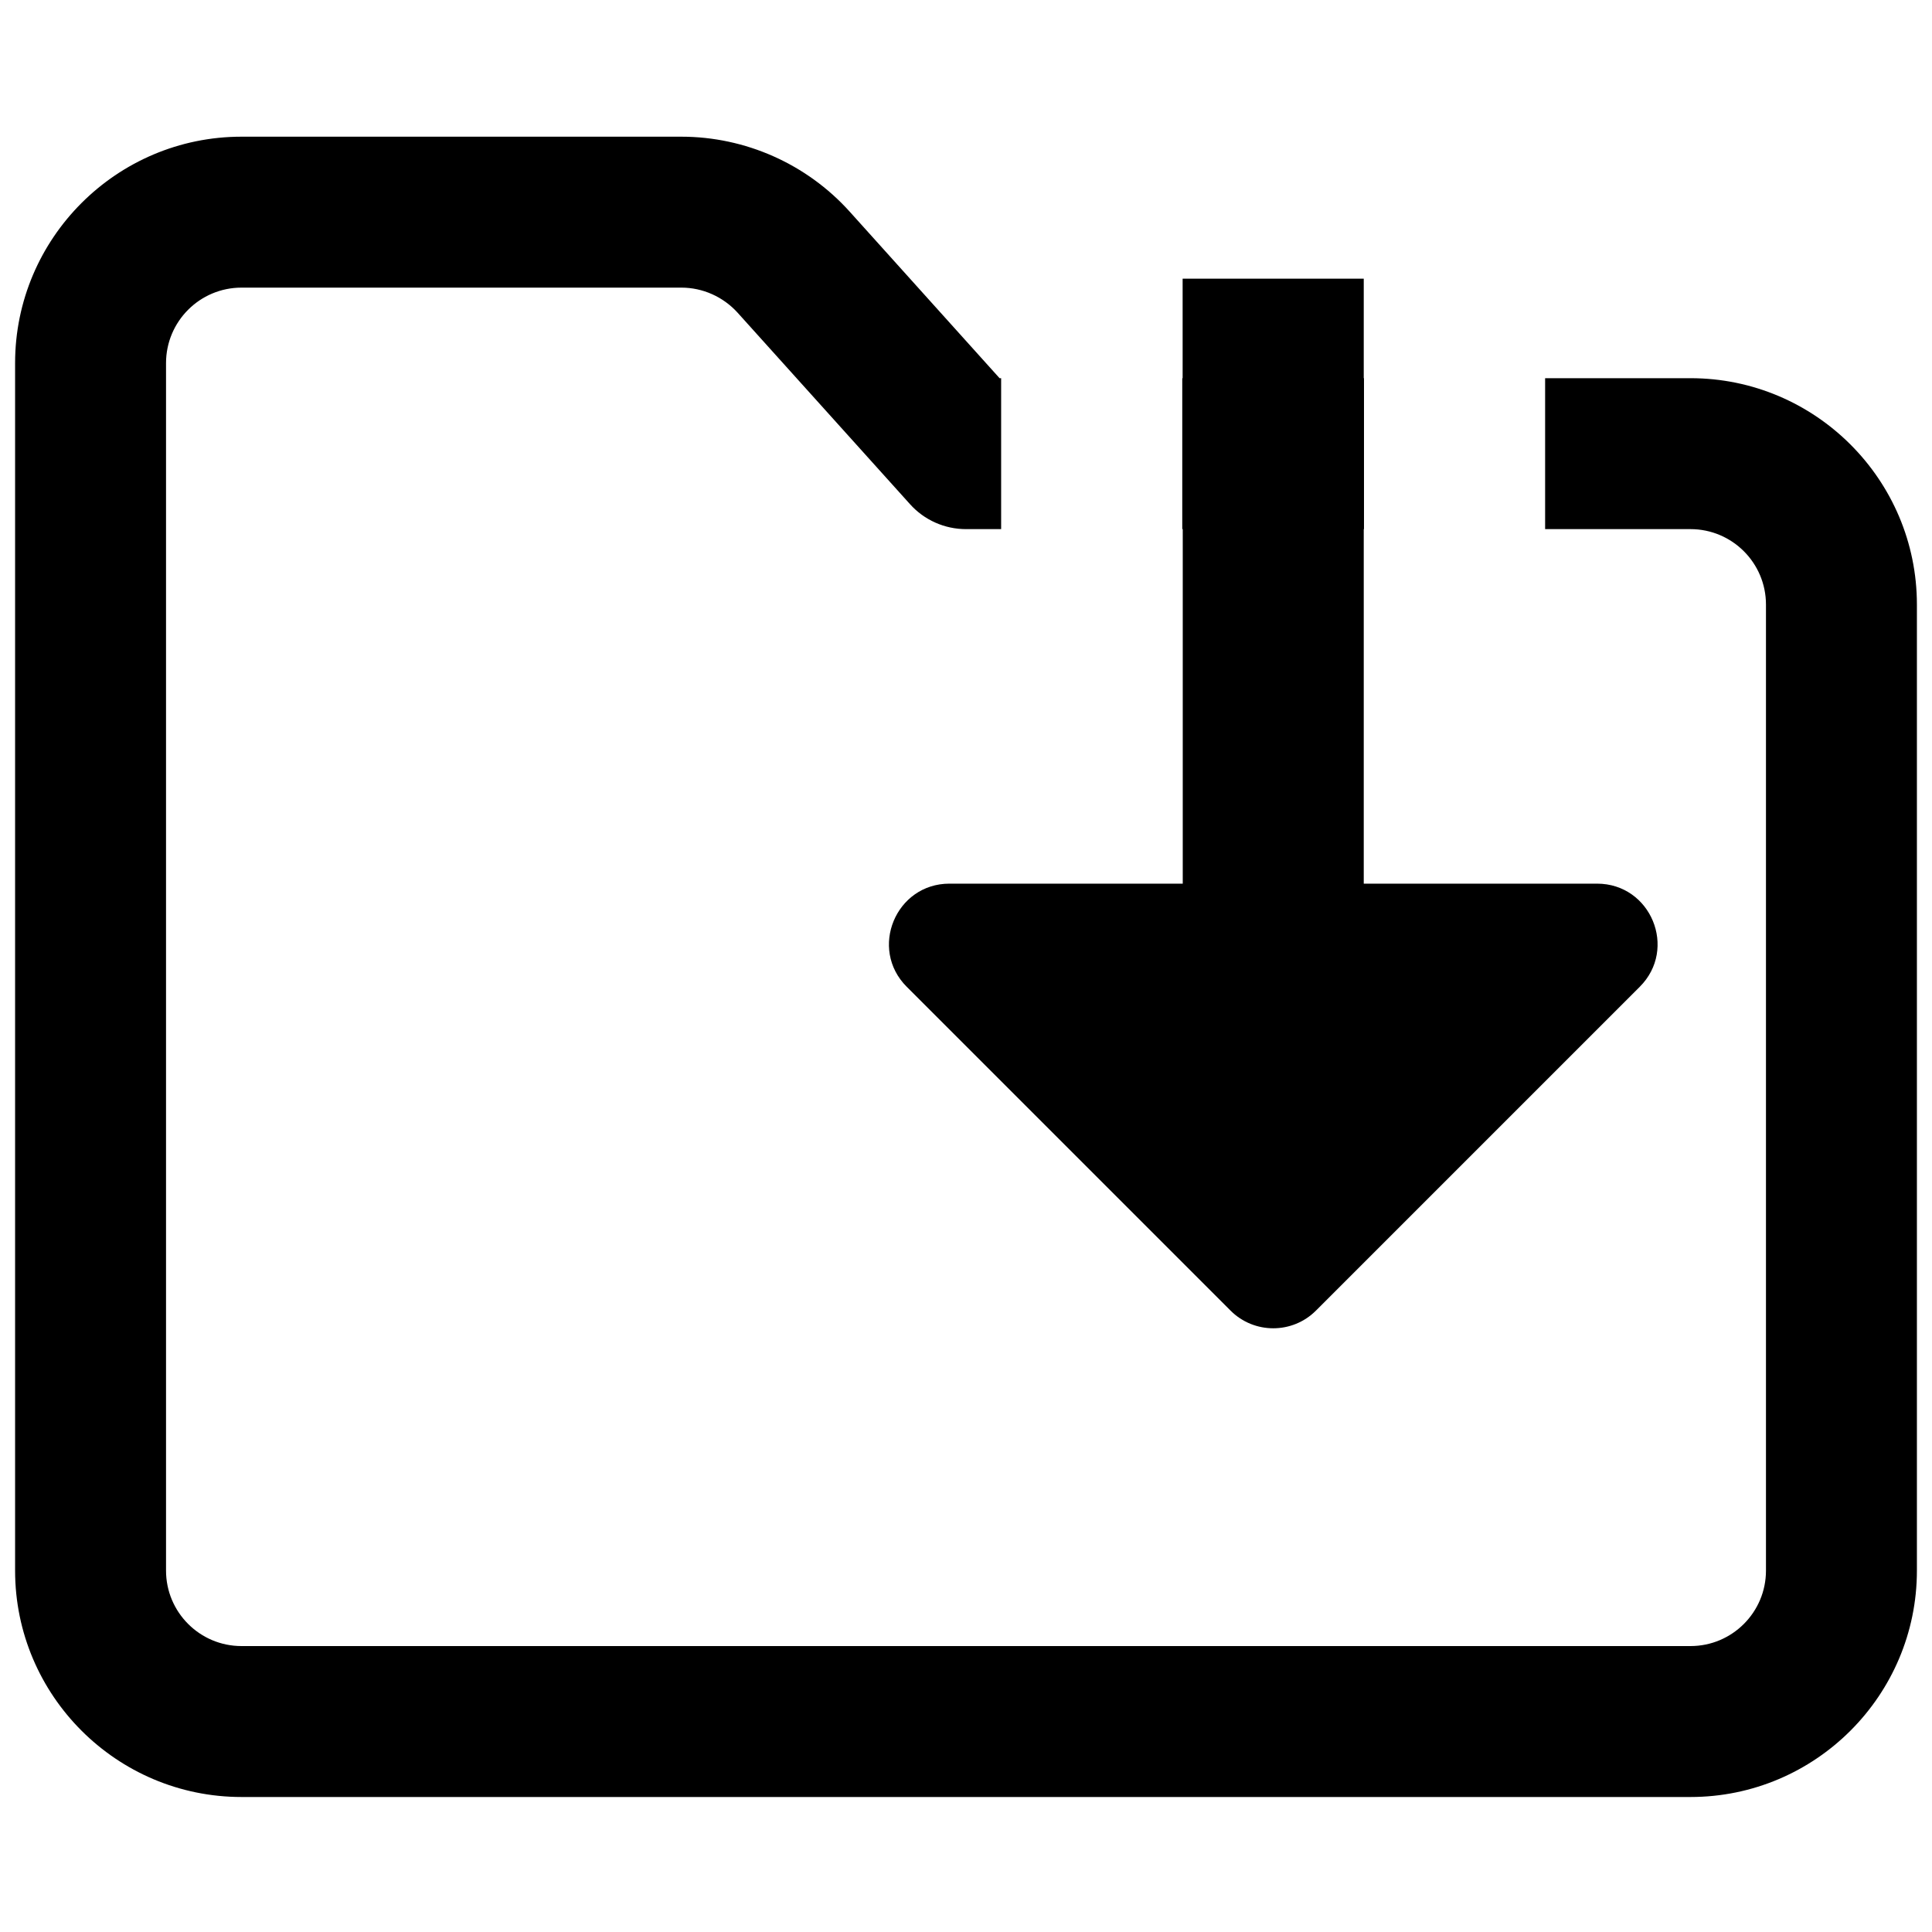
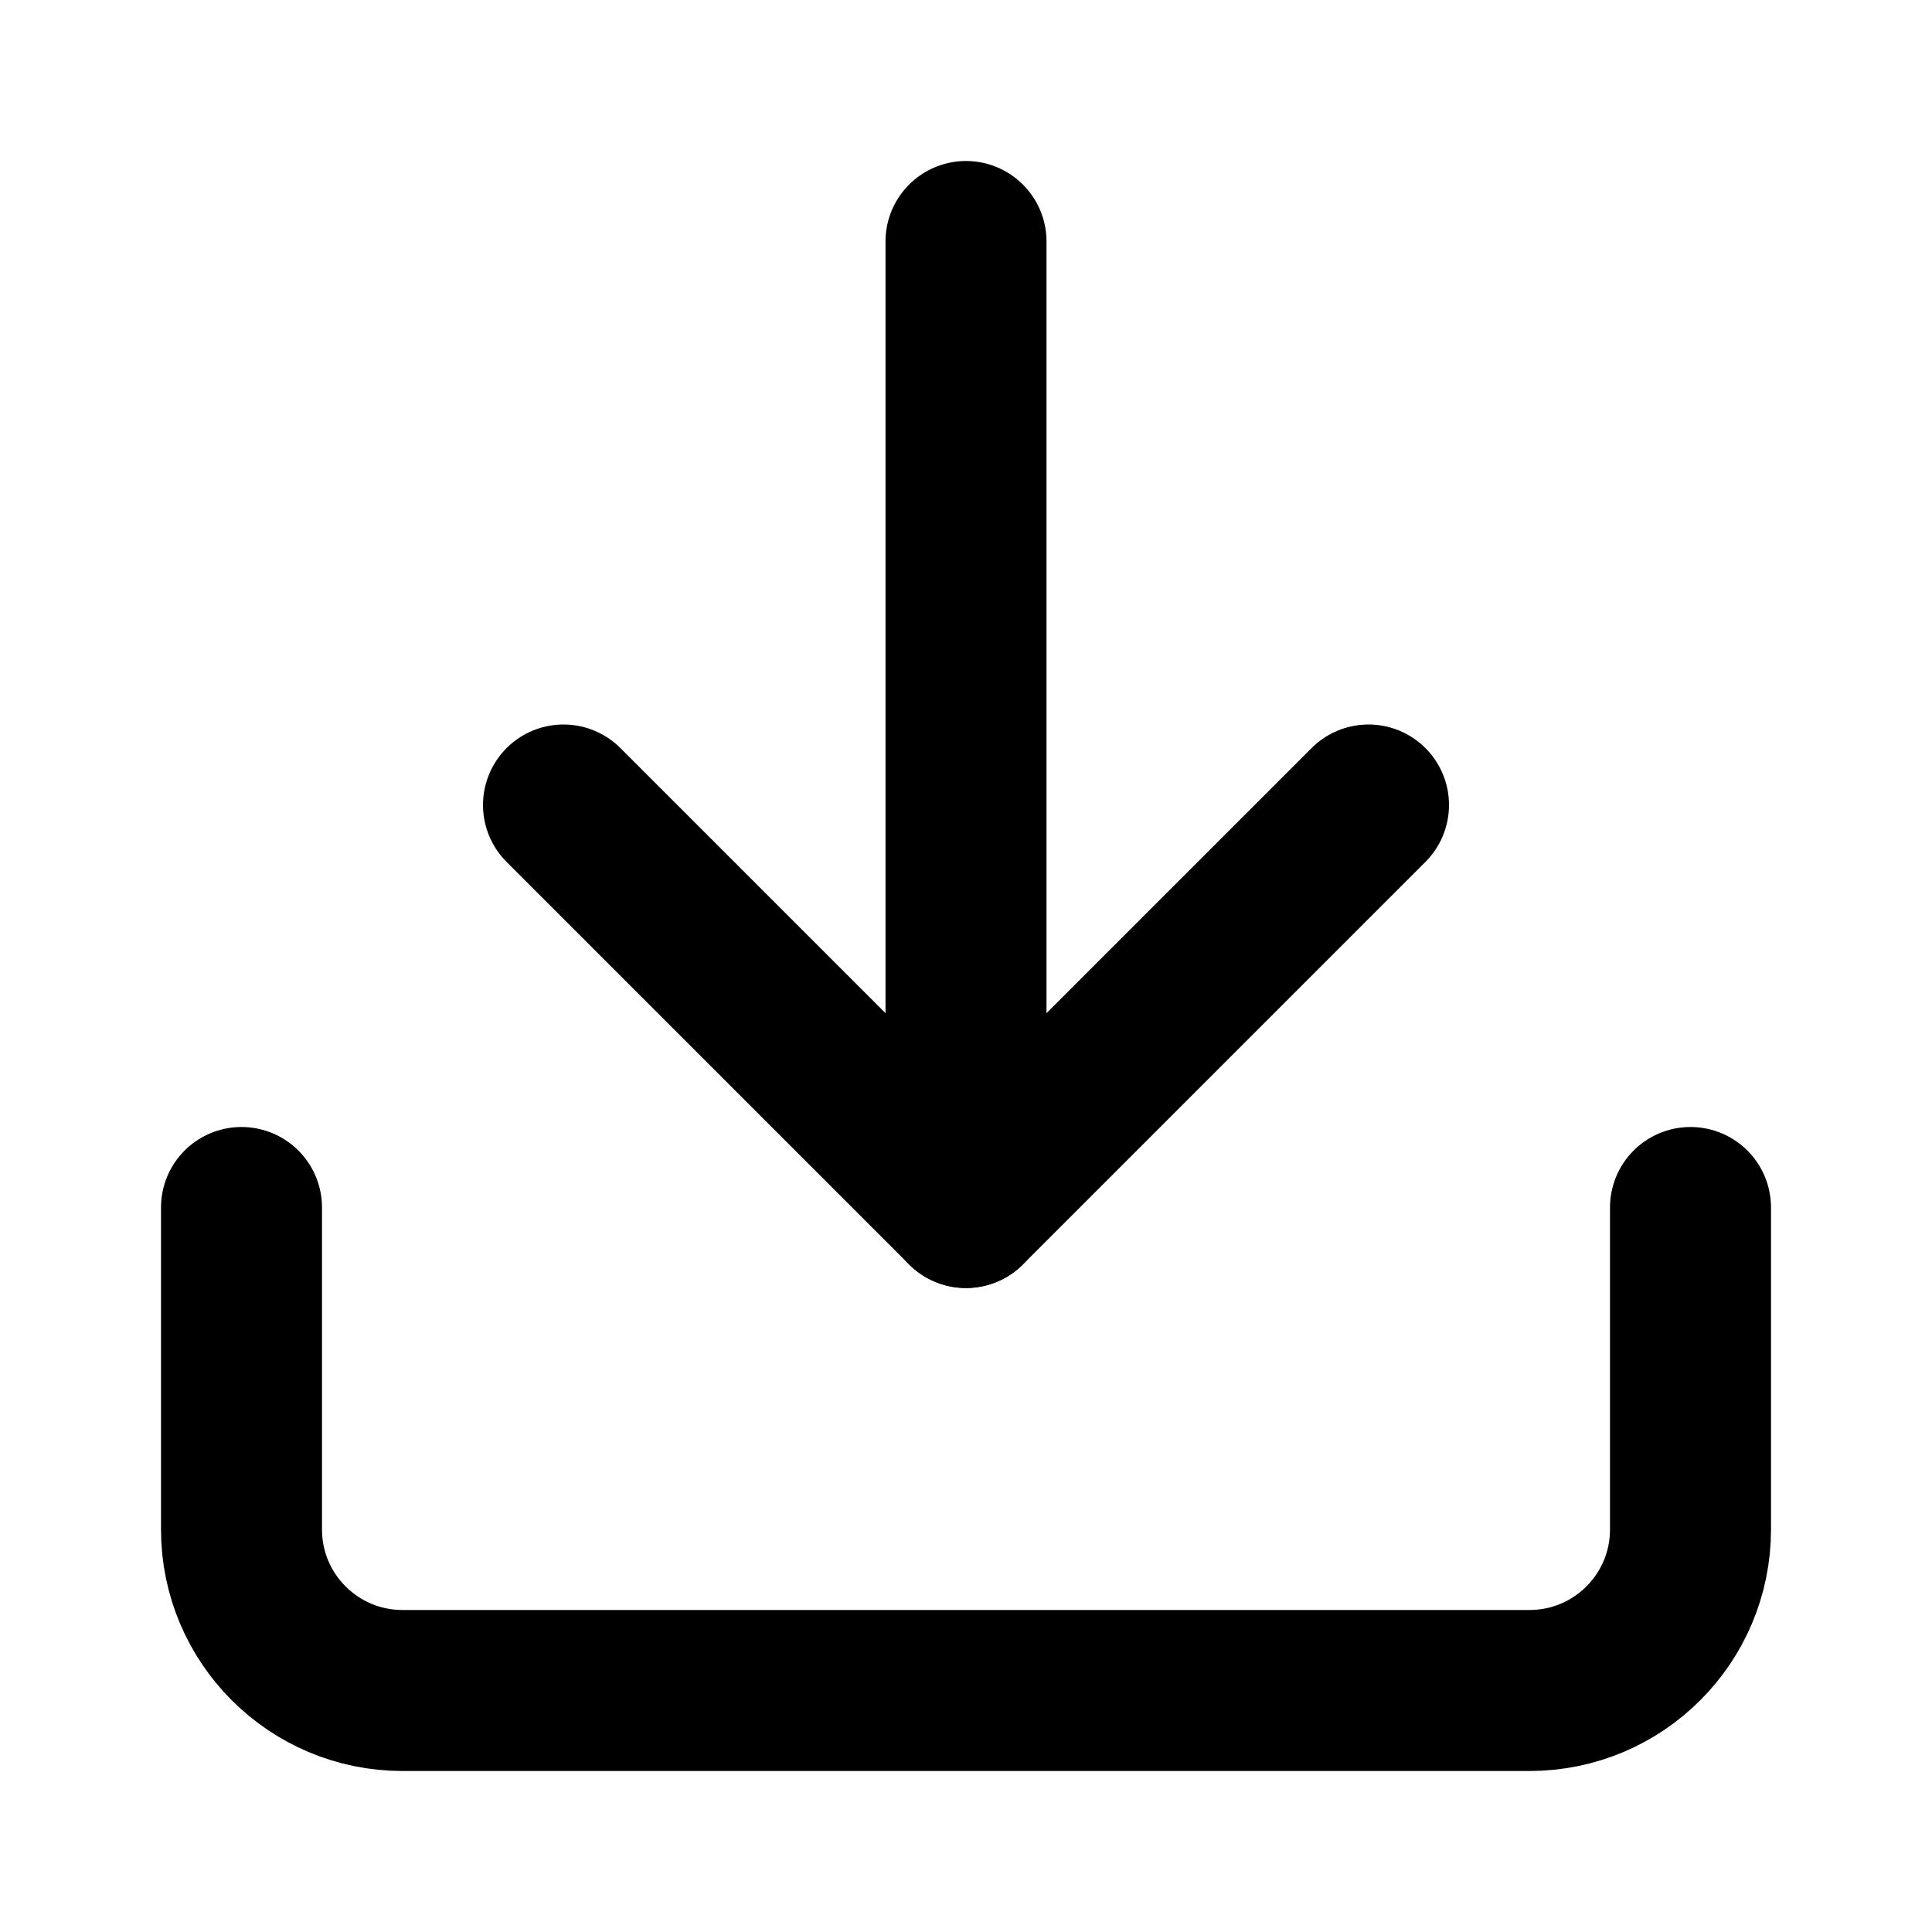
- <svg xmlns="http://www.w3.org/2000/svg" width="16" height="16" viewBox="0 0 16 16" fill="none">
-   <path d="M9.794 7.318H7.863C7.418 7.318 7.194 7.857 7.509 8.172L10.191 10.854C10.386 11.049 10.703 11.049 10.898 10.854L13.58 8.172C13.895 7.857 13.672 7.318 13.226 7.318H11.294V4.382H11.296V3.132H11.294V2.308H9.794V3.132H9.791V4.382H9.795V7.318H9.794Z" fill="black" />
-   <path d="M14 3.132H12.796V4.382H14C14.345 4.382 14.625 4.662 14.625 5.007V13.007C14.625 13.352 14.345 13.632 14 13.632H2C1.655 13.632 1.375 13.352 1.375 13.007V3.007C1.375 2.662 1.655 2.382 2 2.382H5.643C5.82 2.382 5.989 2.458 6.108 2.589L7.536 4.175C7.654 4.307 7.823 4.382 8 4.382H8.291V3.132H8.278L7.036 1.752C6.681 1.358 6.173 1.132 5.642 1.132H2C0.966 1.132 0.125 1.973 0.125 3.007V13.007C0.125 14.041 0.966 14.882 2 14.882H14C15.034 14.882 15.875 14.041 15.875 13.007V5.007C15.875 3.973 15.034 3.132 14 3.132Z" fill="black" />
+ <svg xmlns="http://www.w3.org/2000/svg" width="24" height="24" viewBox="0 0 24 24" fill="none" stroke="currentColor" stroke-width="2" stroke-linecap="round" stroke-linejoin="round" class="lucide lucide-download-icon lucide-download">
+   <path d="M21 15v4a2 2 0 0 1-2 2H5a2 2 0 0 1-2-2v-4" />
+   <polyline points="7 10 12 15 17 10" />
+   <line x1="12" x2="12" y1="15" y2="3" />
</svg>
